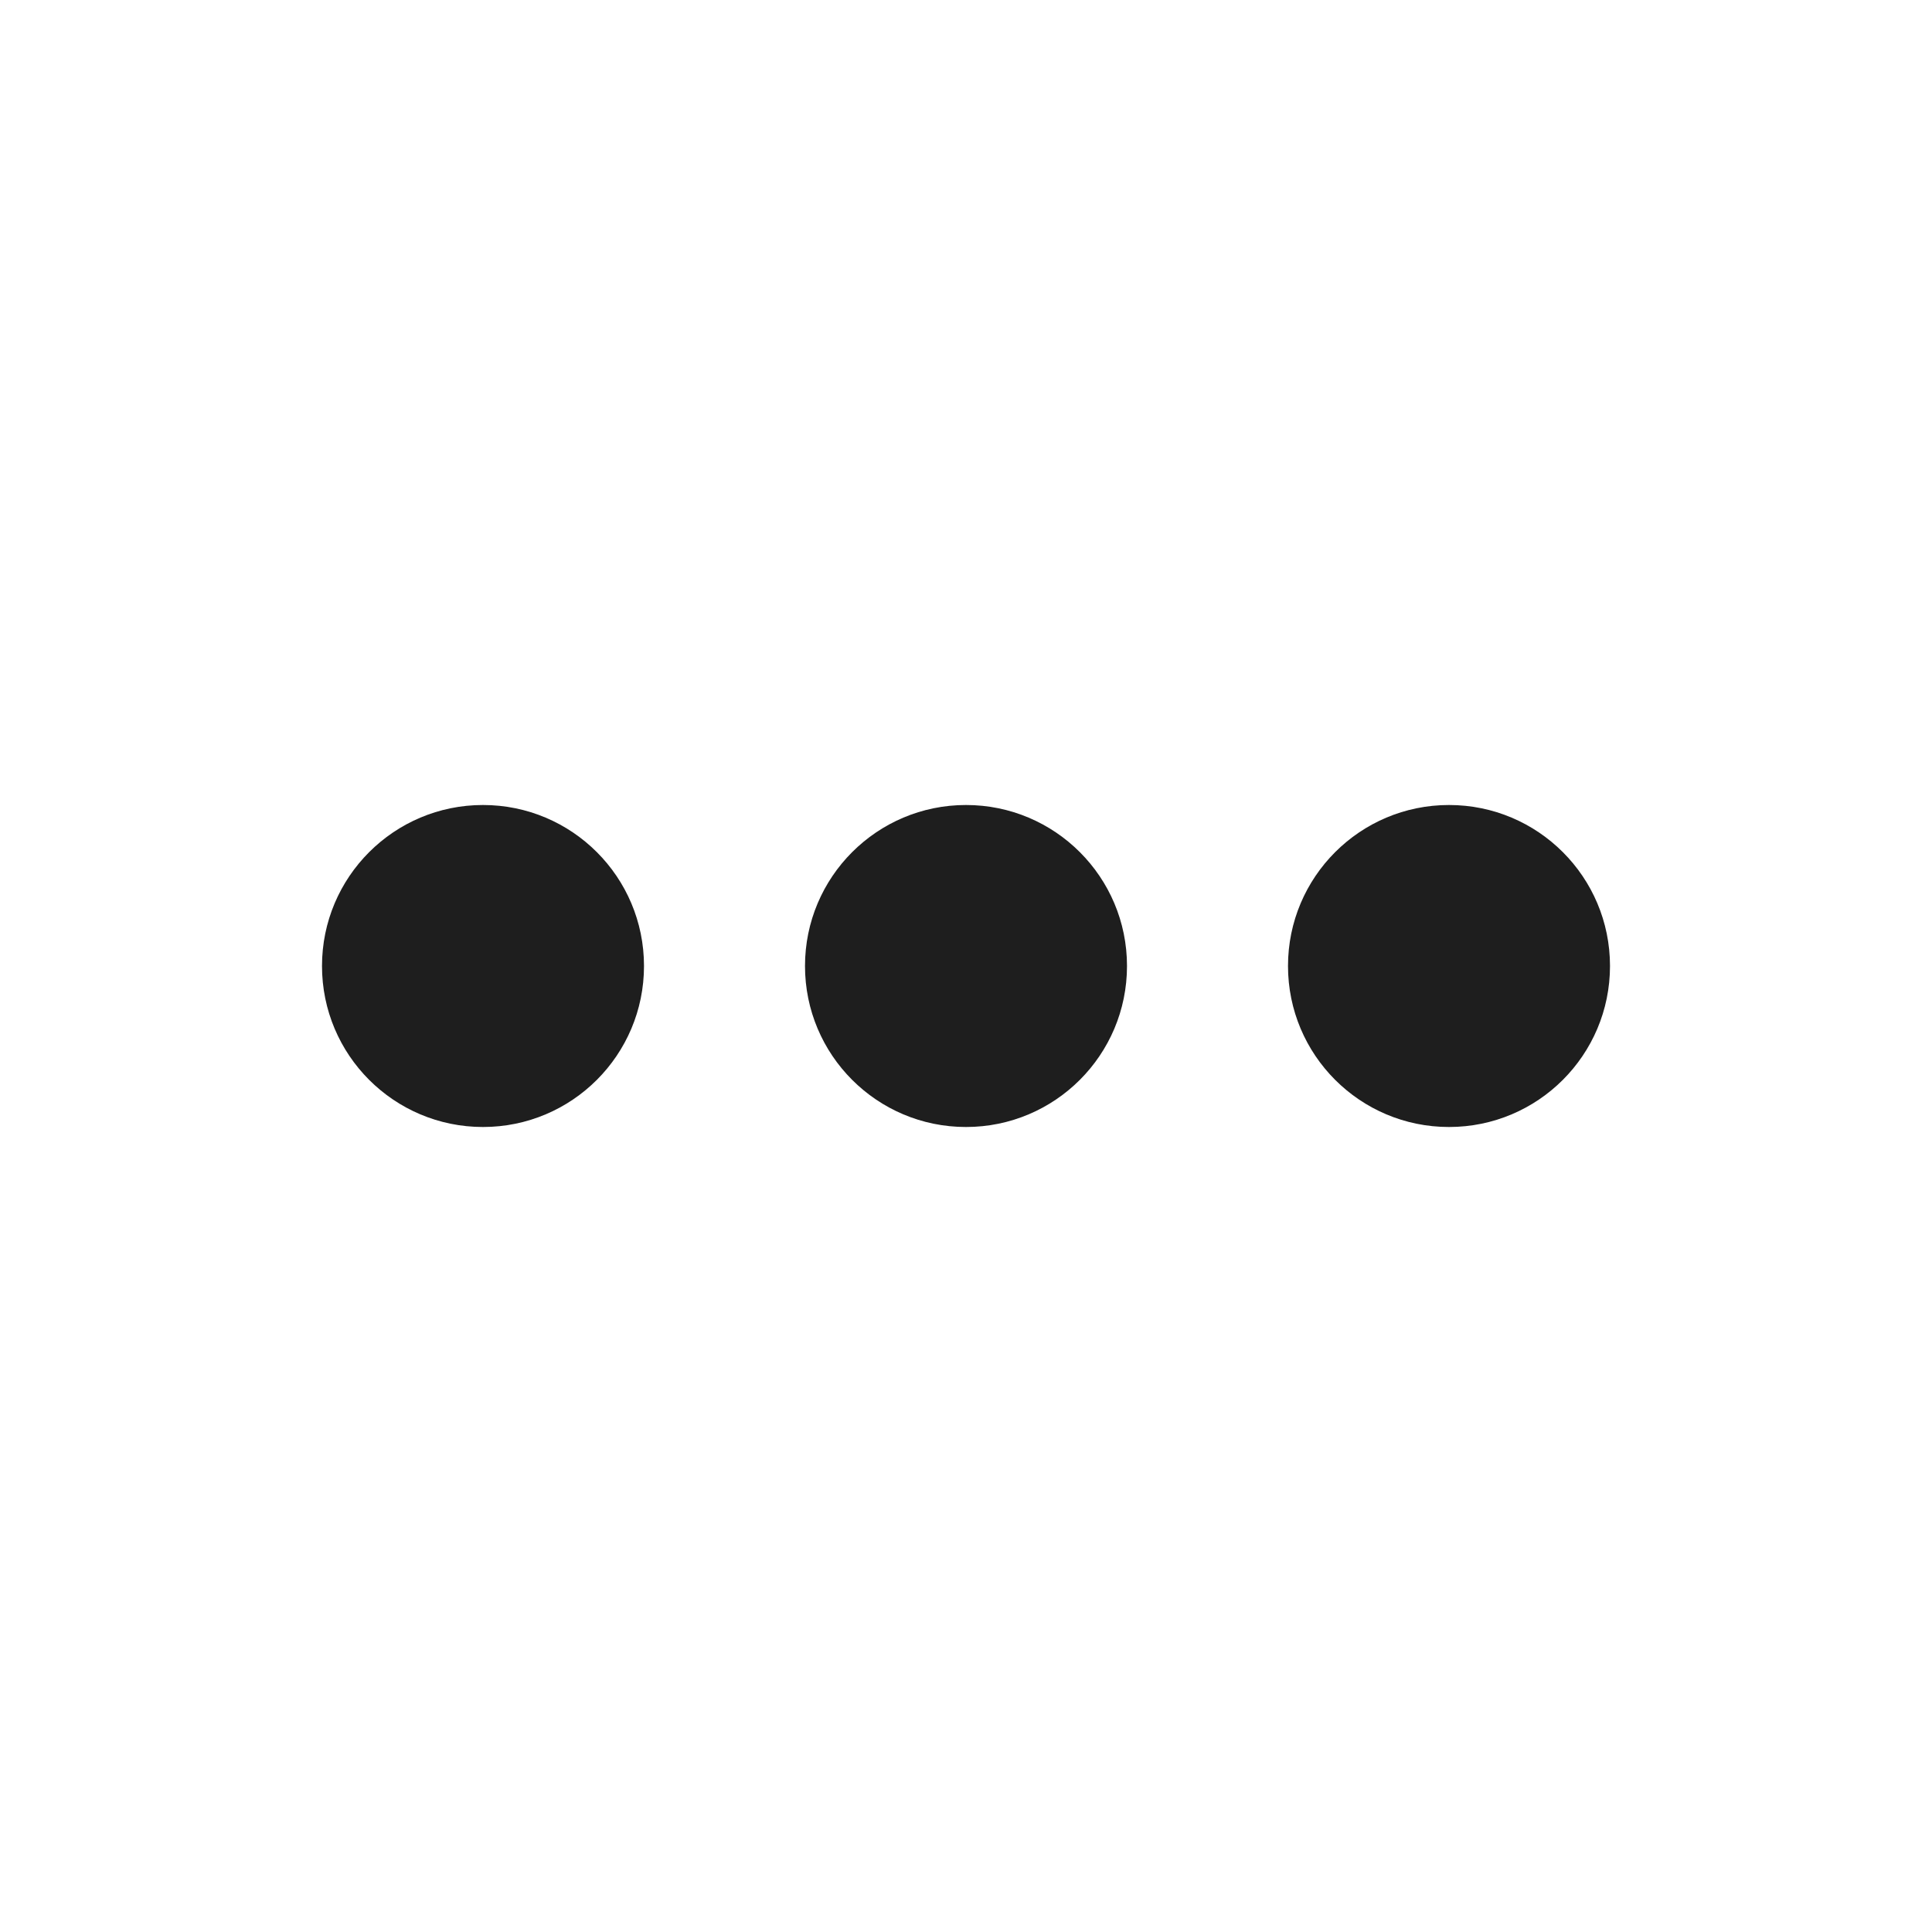
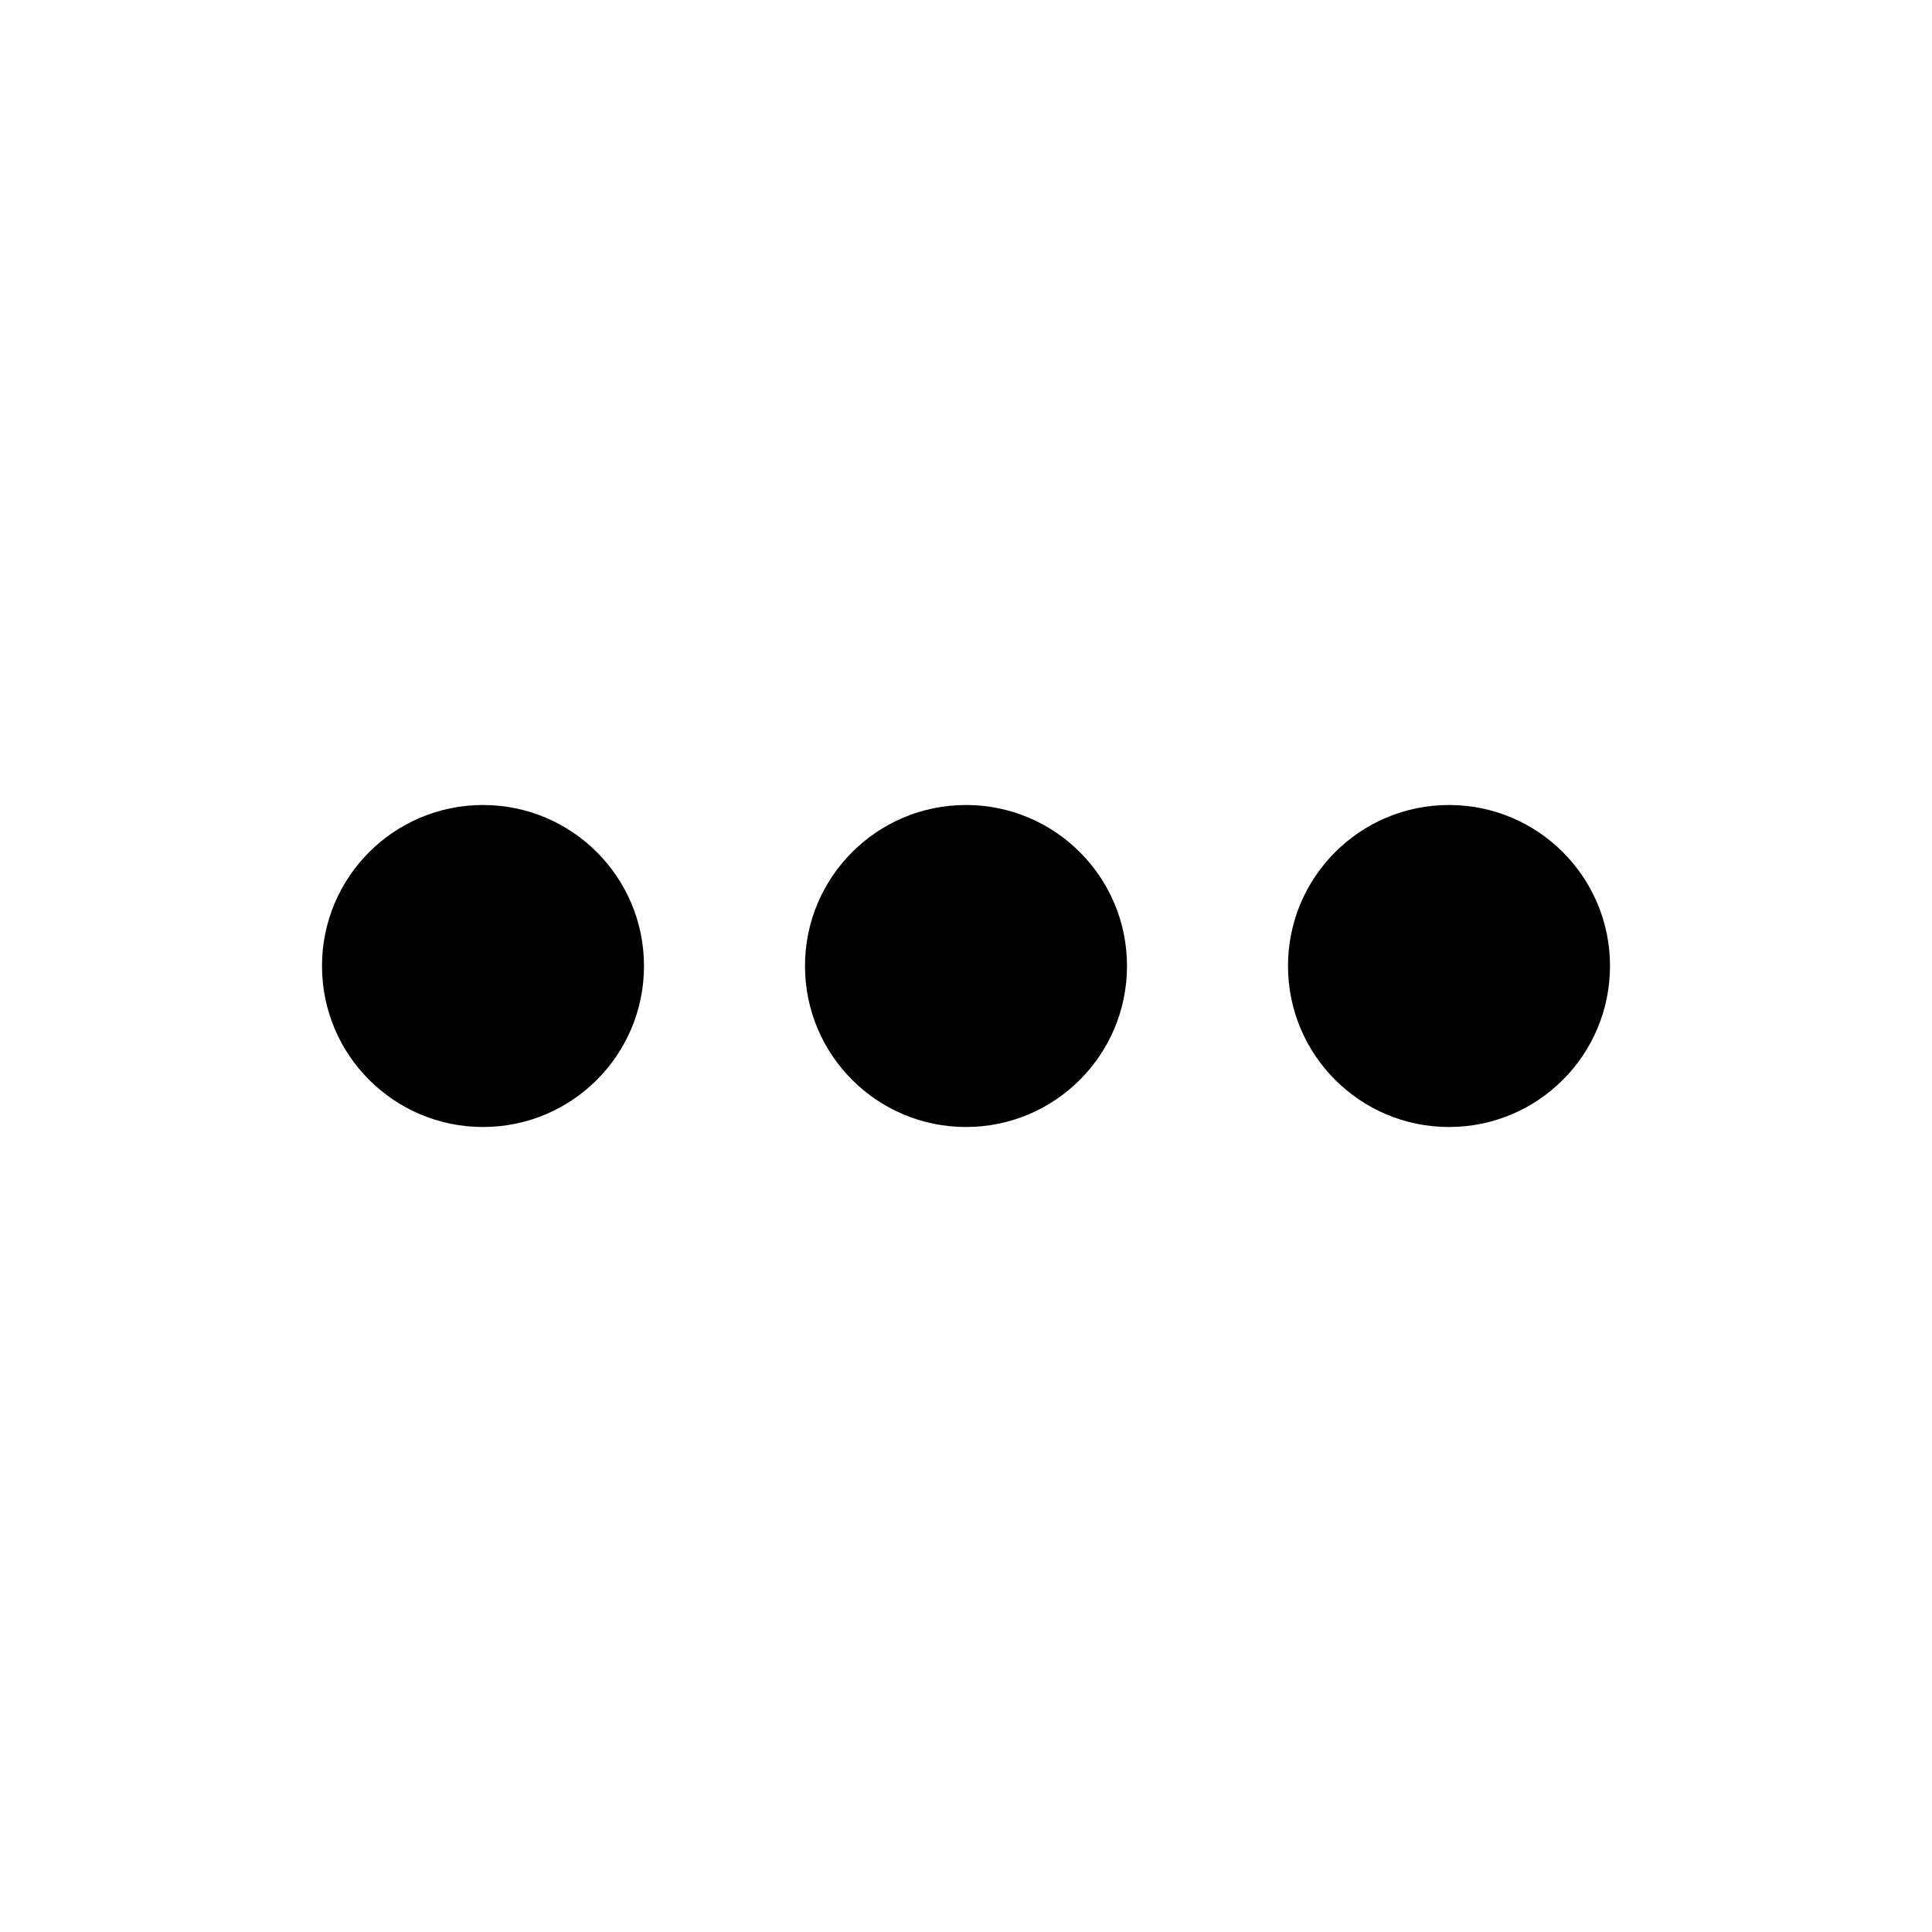
<svg xmlns="http://www.w3.org/2000/svg" width="24" height="24" viewBox="0 0 24 24" fill="none">
-   <path d="M4 12C4 10.895 4.895 10 6 10C7.105 10 8 10.895 8 12C8 13.105 7.105 14 6 14C4.895 14 4 13.105 4 12Z" fill="#1E1E1E" />
-   <path d="M10 12C10 10.895 10.895 10 12 10C13.105 10 14 10.895 14 12C14 13.105 13.105 14 12 14C10.895 14 10 13.105 10 12Z" fill="#1E1E1E" />
-   <path d="M16 12C16 10.895 16.895 10 18 10C19.105 10 20 10.895 20 12C20 13.105 19.105 14 18 14C16.895 14 16 13.105 16 12Z" fill="#1E1E1E" />
+   <path d="M4 12C4 10.895 4.895 10 6 10C7.105 10 8 10.895 8 12C8 13.105 7.105 14 6 14C4.895 14 4 13.105 4 12Z" fill="currentColor" />
+   <path d="M10 12C10 10.895 10.895 10 12 10C13.105 10 14 10.895 14 12C14 13.105 13.105 14 12 14C10.895 14 10 13.105 10 12Z" fill="currentColor" />
+   <path d="M16 12C16 10.895 16.895 10 18 10C19.105 10 20 10.895 20 12C20 13.105 19.105 14 18 14C16.895 14 16 13.105 16 12Z" fill="currentColor" />
</svg>
